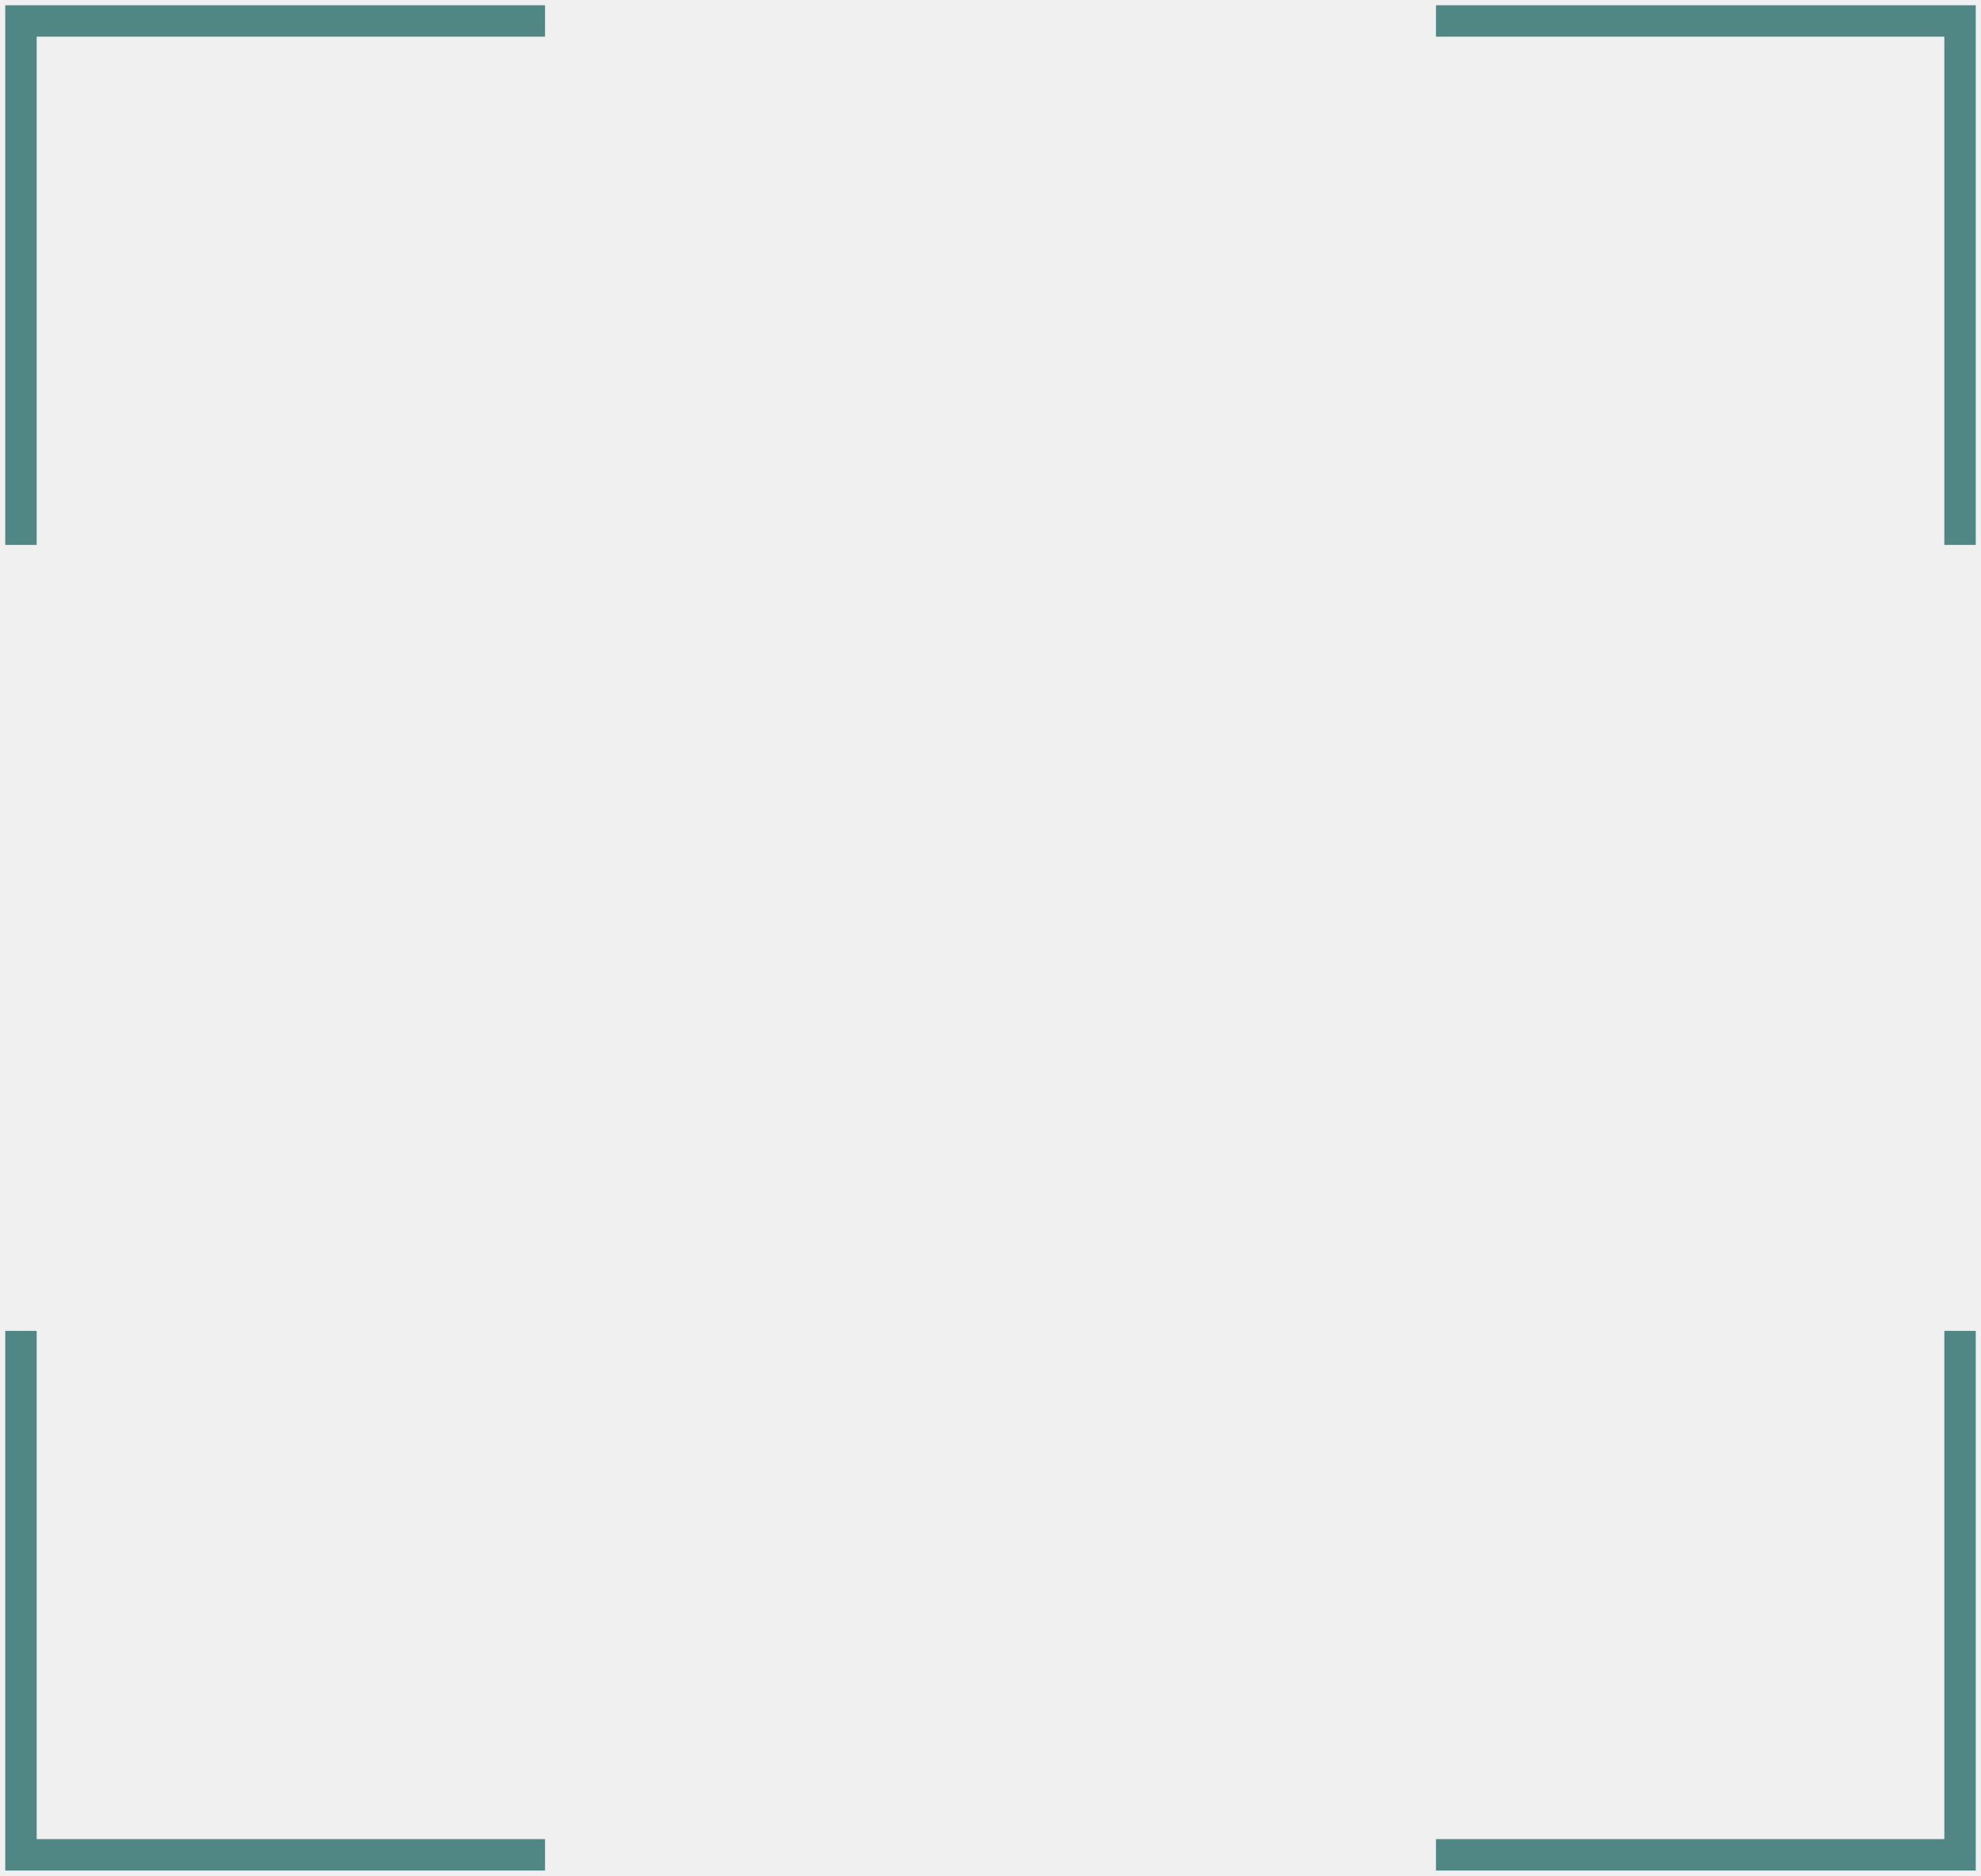
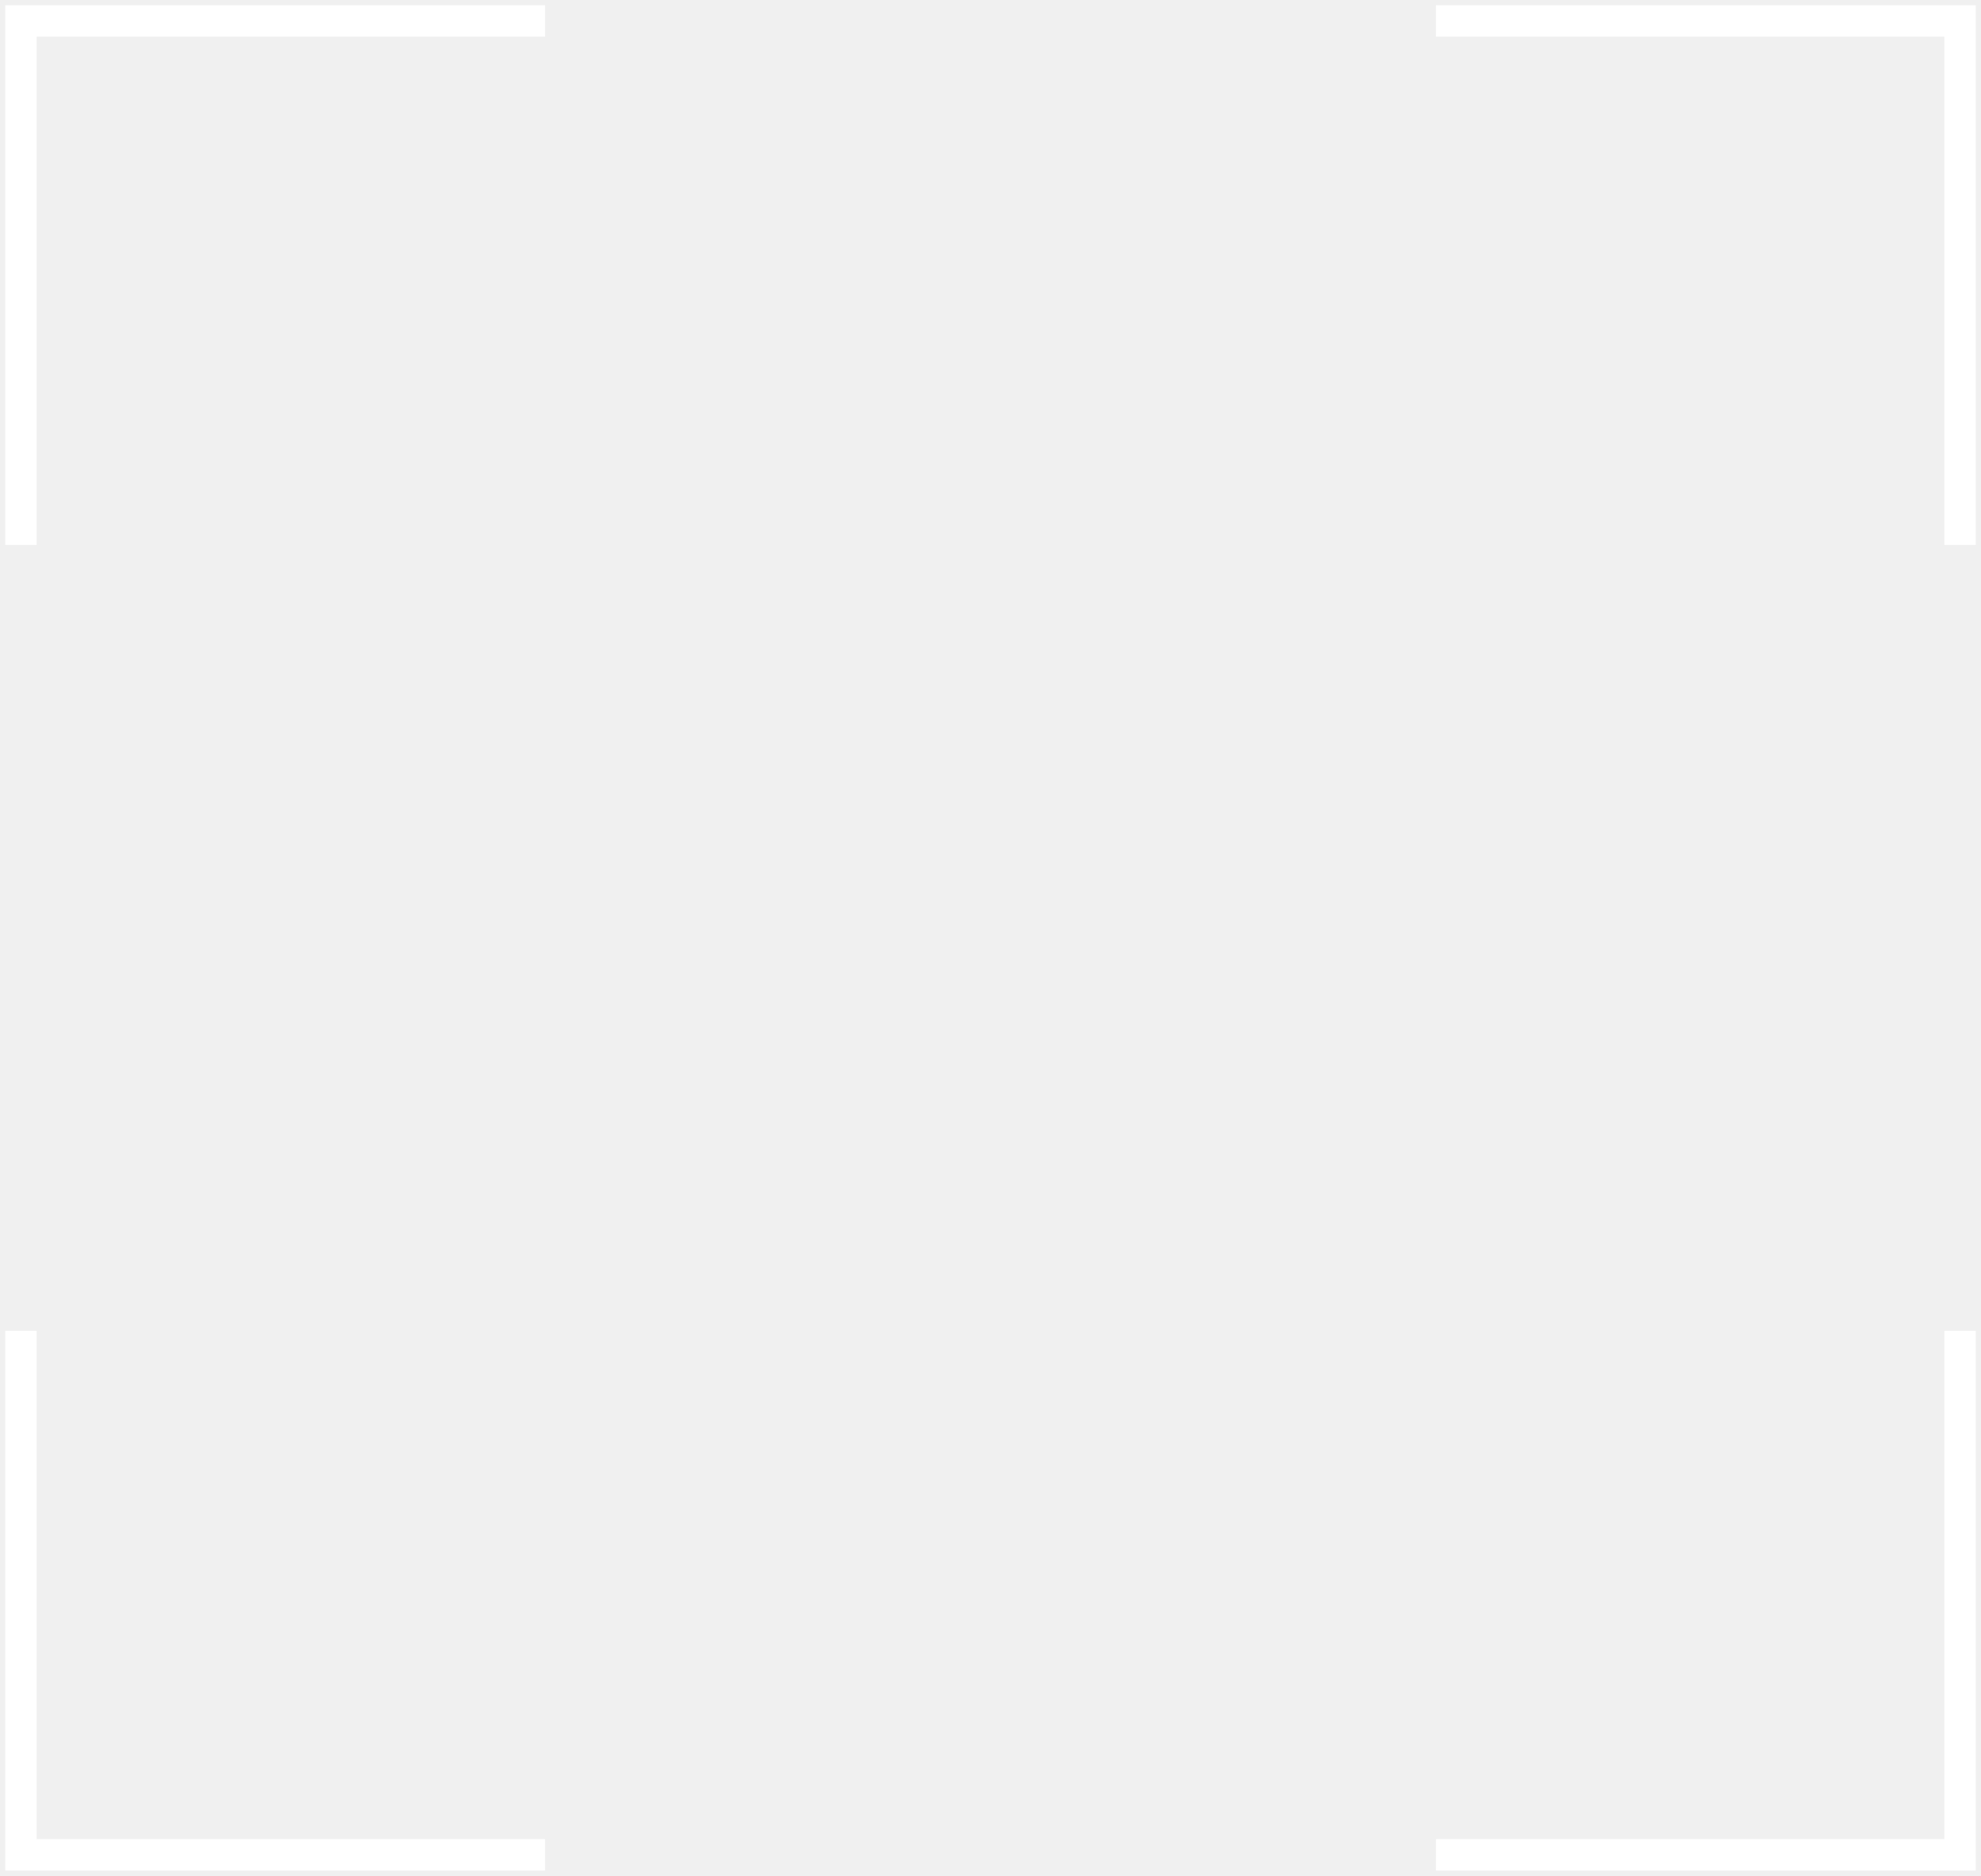
<svg xmlns="http://www.w3.org/2000/svg" width="189" height="179" viewBox="0 0 189 179" fill="none">
-   <path d="M187 127L187 177L137 177" stroke="#508785" stroke-width="3" />
-   <path d="M137 2L187 2L187 52" stroke="#508785" stroke-width="3" />
-   <path d="M2 52V2H52" stroke="#508785" stroke-width="3" />
-   <path d="M52 177L2 177L2 127" stroke="#508785" stroke-width="3" />
+   <path d="M187 127L187 177L137 177" stroke="#ffffff" stroke-width="3" />
+   <path d="M137 2L187 2L187 52" stroke="#ffffff" stroke-width="3" />
+   <path d="M2 52V2H52" stroke="#ffffff" stroke-width="3" />
+   <path d="M52 177L2 177L2 127" stroke="#ffffff" stroke-width="3" />
</svg>
